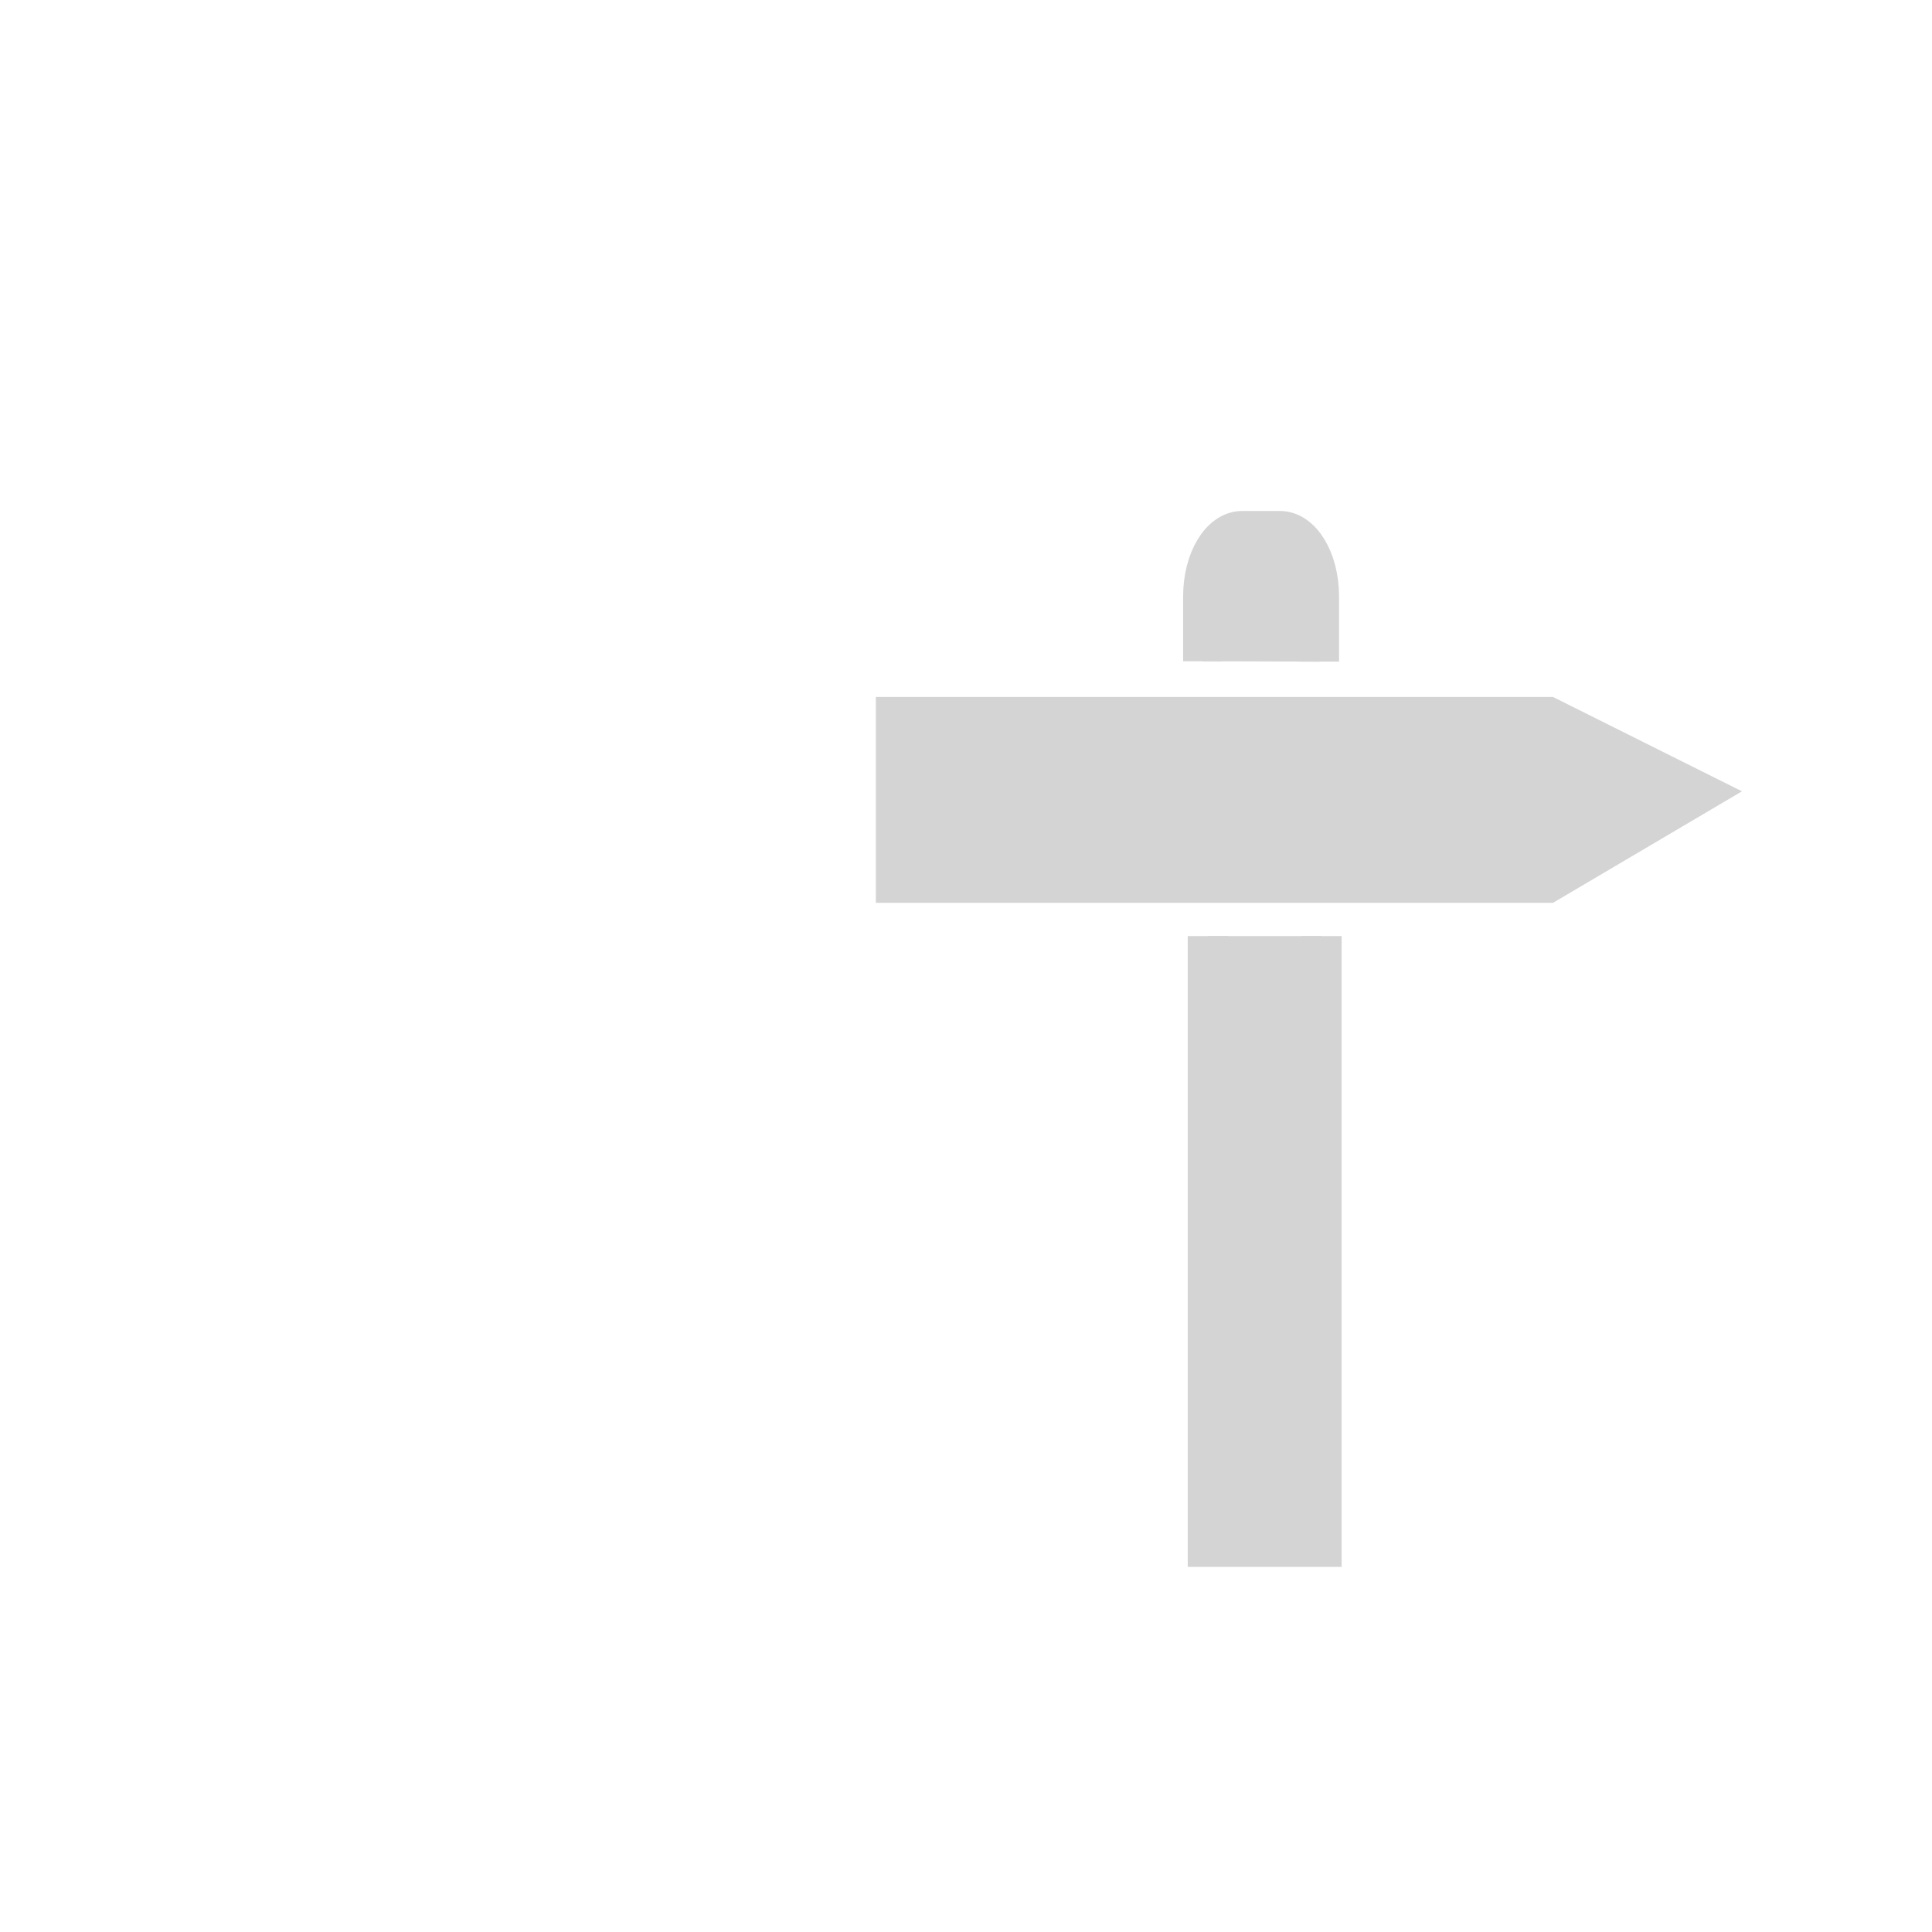
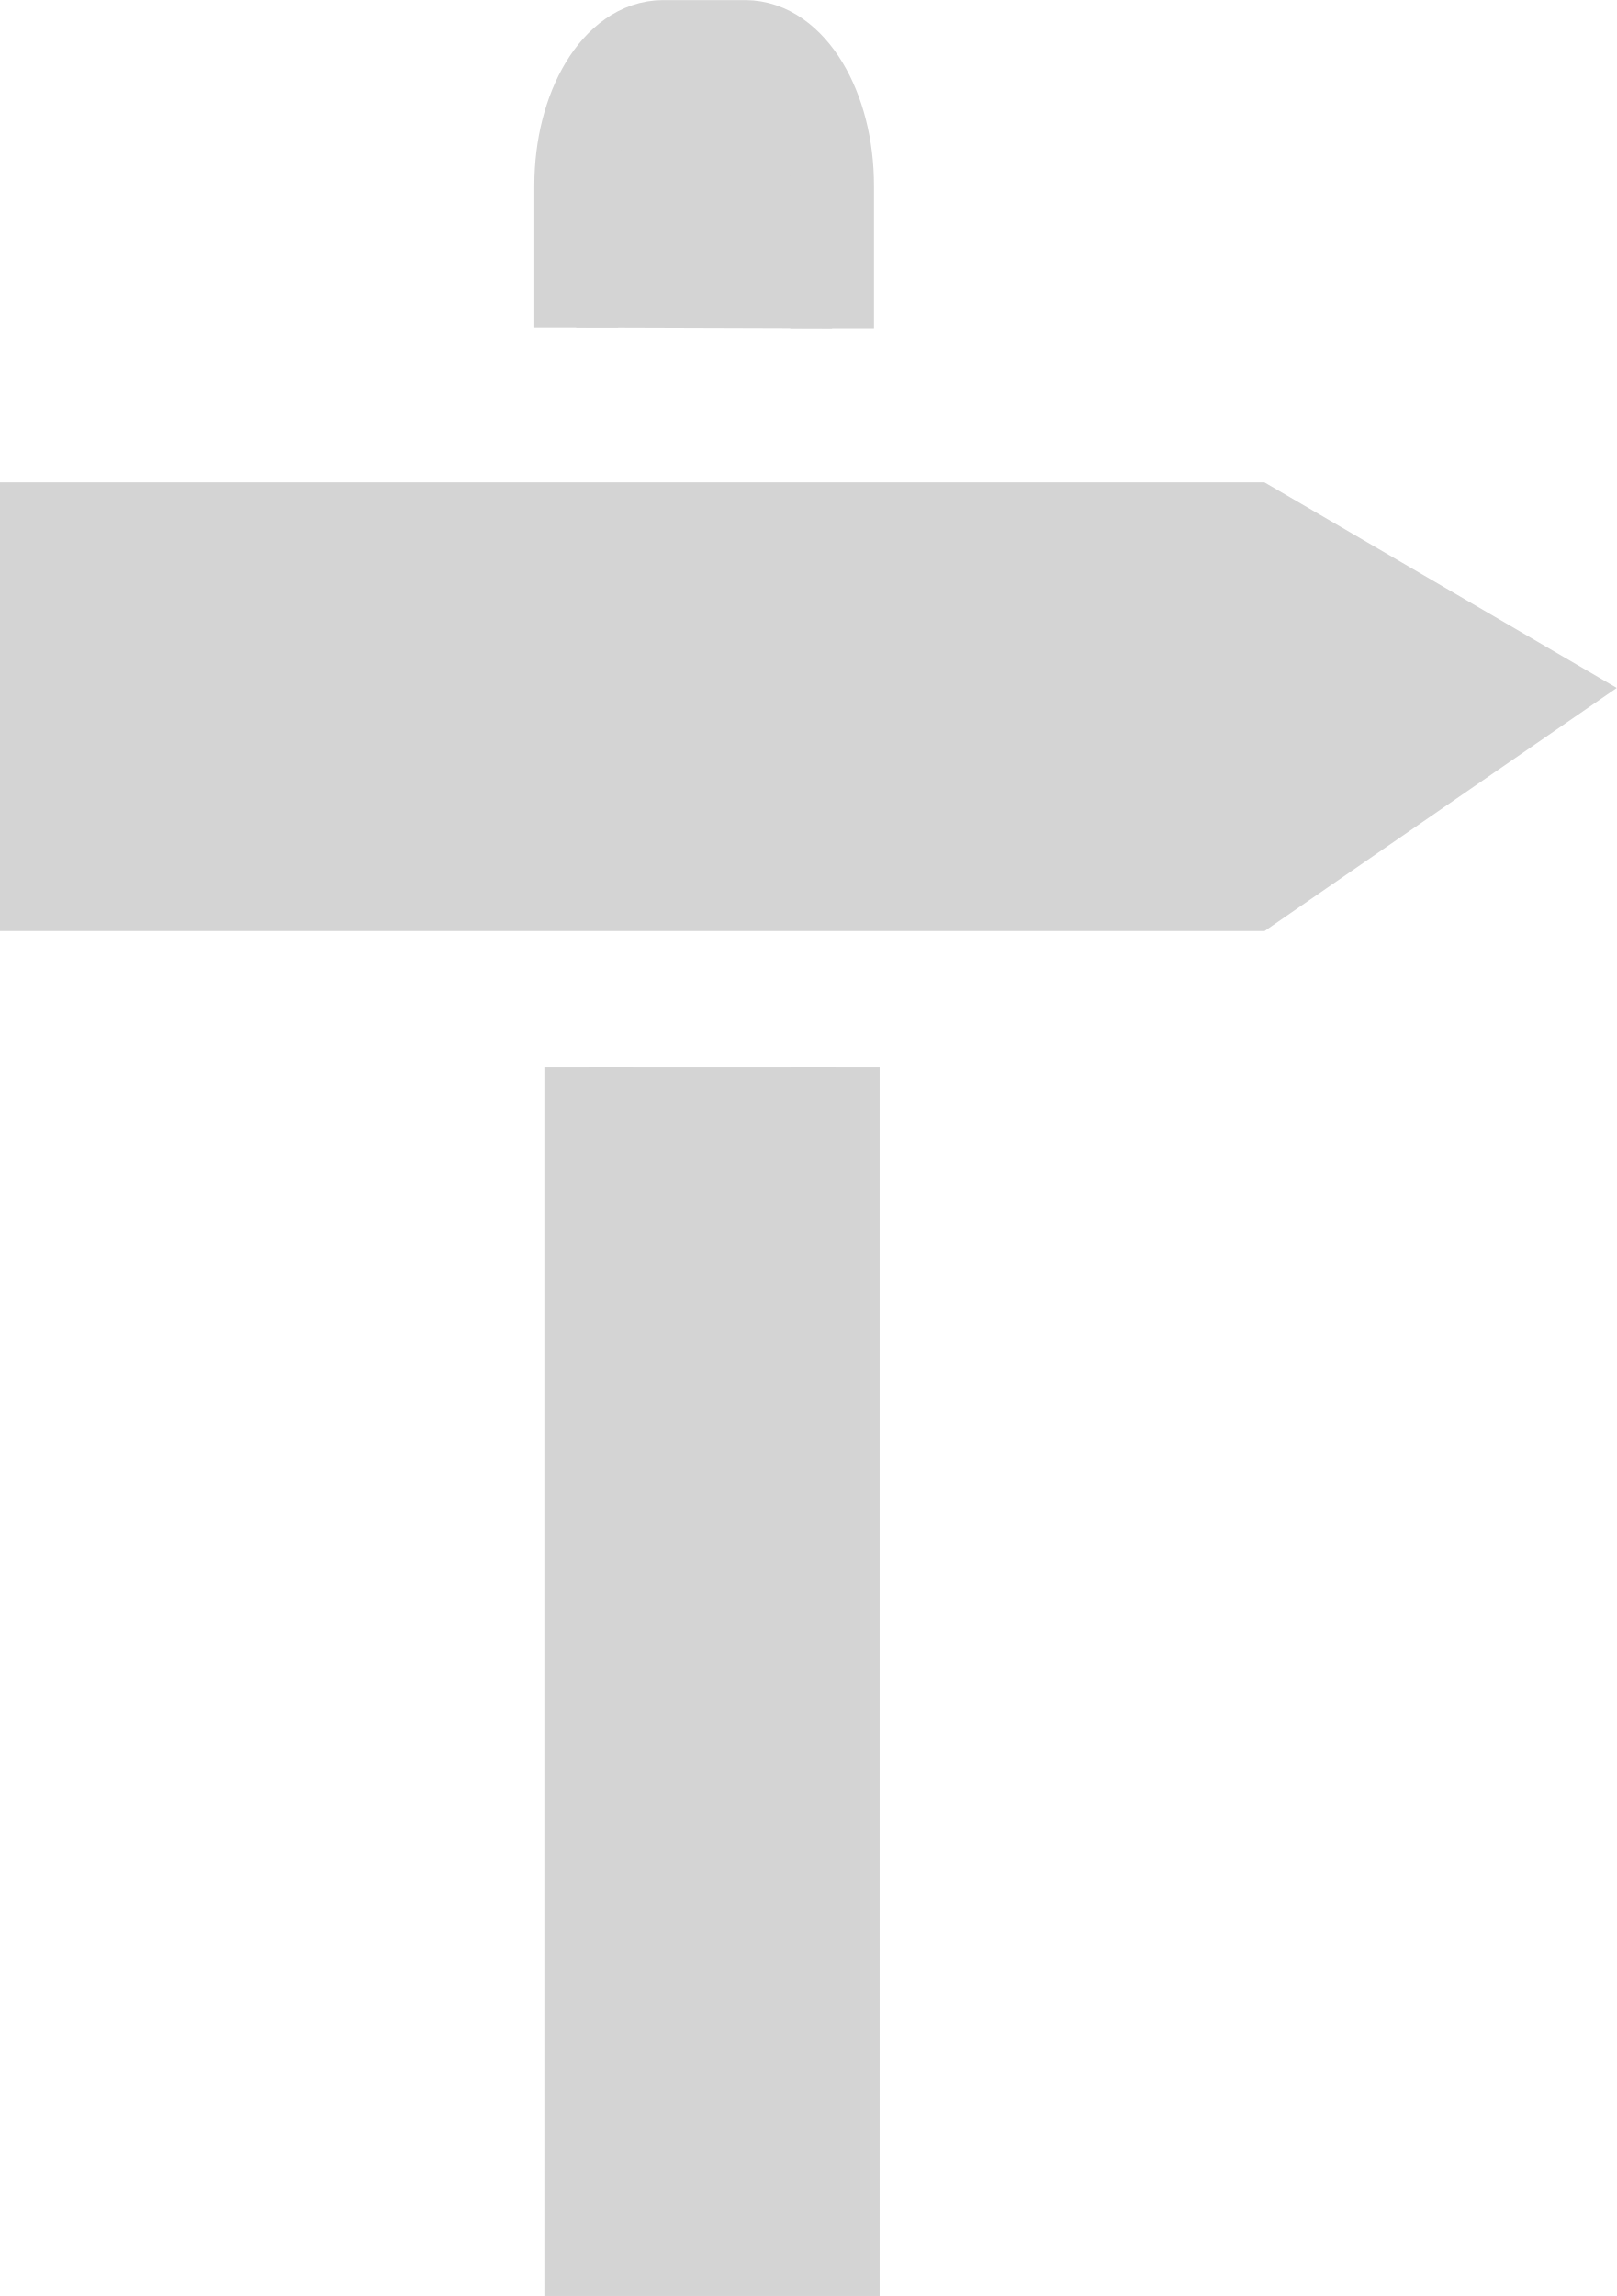
- <svg xmlns="http://www.w3.org/2000/svg" id="svg1258" version="1.1" viewBox="0 0 21.167 21.167" height="80" width="80">
+ <svg xmlns="http://www.w3.org/2000/svg" id="svg1258" version="1.1" viewBox="0 0 8.13 11.544" height="43.632" width="30.728">
  <defs id="defs1252" />
-   <g transform="translate(0,-275.8333)" id="layer1">
-     <path id="path7411" d="m 14.476,286.089 v 6.688 h -1.24 v -6.688" style="opacity:1;vector-effect:none;fill:#d4d4d4;fill-opacity:1;stroke:#d4d4d4;stroke-width:0.446;stroke-linecap:butt;stroke-linejoin:miter;stroke-miterlimit:4;stroke-dasharray:none;stroke-dashoffset:0;stroke-opacity:1" />
-     <path id="rect7352" d="m 13.173,283.078 v -0.713 c 0,-0.399 0.195,-0.723 0.437,-0.723 h 0.413 c 0.241,0 0.437,0.324 0.437,0.723 v 0.717" style="opacity:1;vector-effect:none;fill:#d4d4d4;fill-opacity:1;stroke:#d4d4d4;stroke-width:0.421;stroke-linecap:butt;stroke-linejoin:miter;stroke-miterlimit:4;stroke-dasharray:none;stroke-dashoffset:0;stroke-opacity:1" />
-     <path id="rect7354" d="m 19.085,284.503 -2.071,1.222 H 9.596 v -2.256 h 7.418 z" style="opacity:1;vector-effect:none;fill:#d4d4d4;fill-opacity:1;stroke:none;stroke-width:0.229;stroke-linecap:butt;stroke-linejoin:miter;stroke-miterlimit:4;stroke-dasharray:none;stroke-dashoffset:0;stroke-opacity:1" />
+   <g transform="translate(-10.2754,-281.5731)" id="layer1">
+     <path id="path7411" d="m 14.476,286.939 v 5.955 h -1.24 v -5.955" style="opacity:1;vector-effect:none;fill:#d4d4d4;fill-opacity:1;stroke:#d4d4d4;stroke-width:0.446;stroke-linecap:butt;stroke-linejoin:miter;stroke-miterlimit:4;stroke-dasharray:none;stroke-dashoffset:0;stroke-opacity:1" />
+     <path id="rect7352" d="m 13.173,283.22 v -0.713 c 0,-0.399 0.195,-0.723 0.437,-0.723 h 0.413 c 0.241,0 0.437,0.324 0.437,0.723 v 0.717" style="opacity:1;vector-effect:none;fill:#d4d4d4;fill-opacity:1;stroke:#d4d4d4;stroke-width:0.421;stroke-linecap:butt;stroke-linejoin:miter;stroke-miterlimit:4;stroke-dasharray:none;stroke-dashoffset:0;stroke-opacity:1" />
+     <path id="rect7354" d="m 18.406,285.032 -1.771,1.222 H 10.275 v -2.256 h 6.359 z" style="opacity:1;vector-effect:none;fill:#d4d4d4;fill-opacity:1;stroke:none;stroke-width:0.229;stroke-linecap:butt;stroke-linejoin:miter;stroke-miterlimit:4;stroke-dasharray:none;stroke-dashoffset:0;stroke-opacity:1" />
  </g>
</svg>
